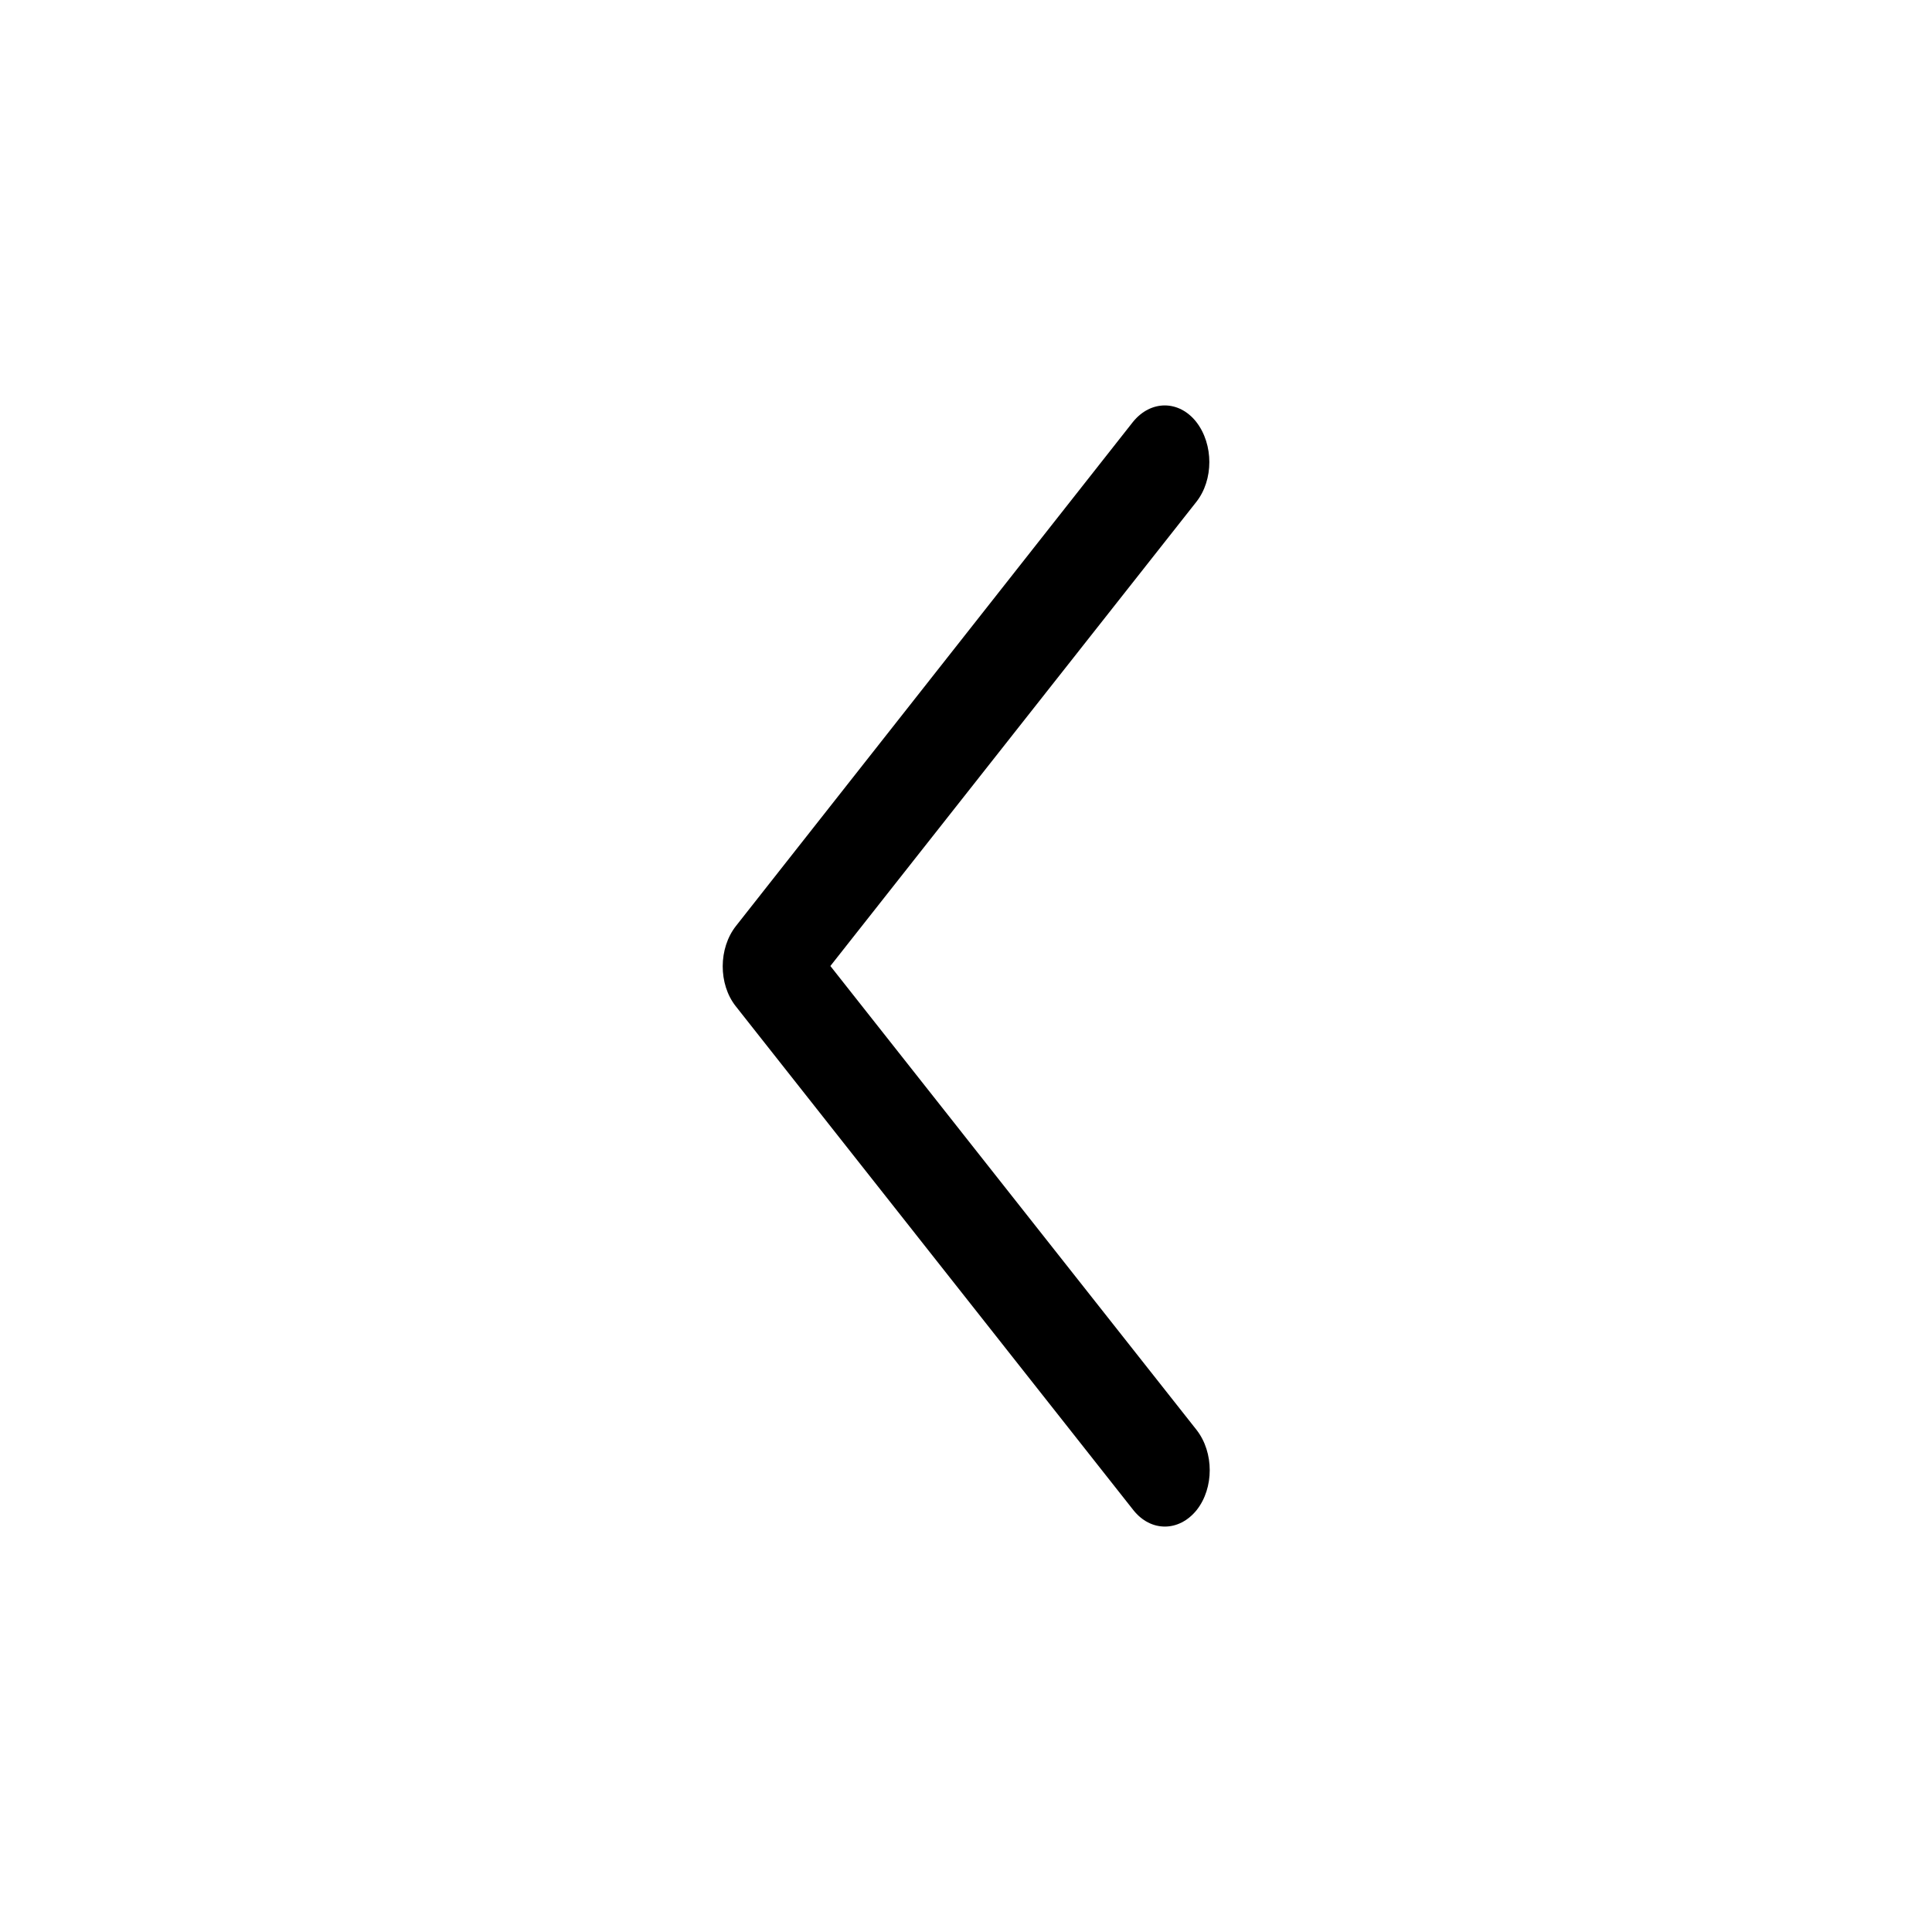
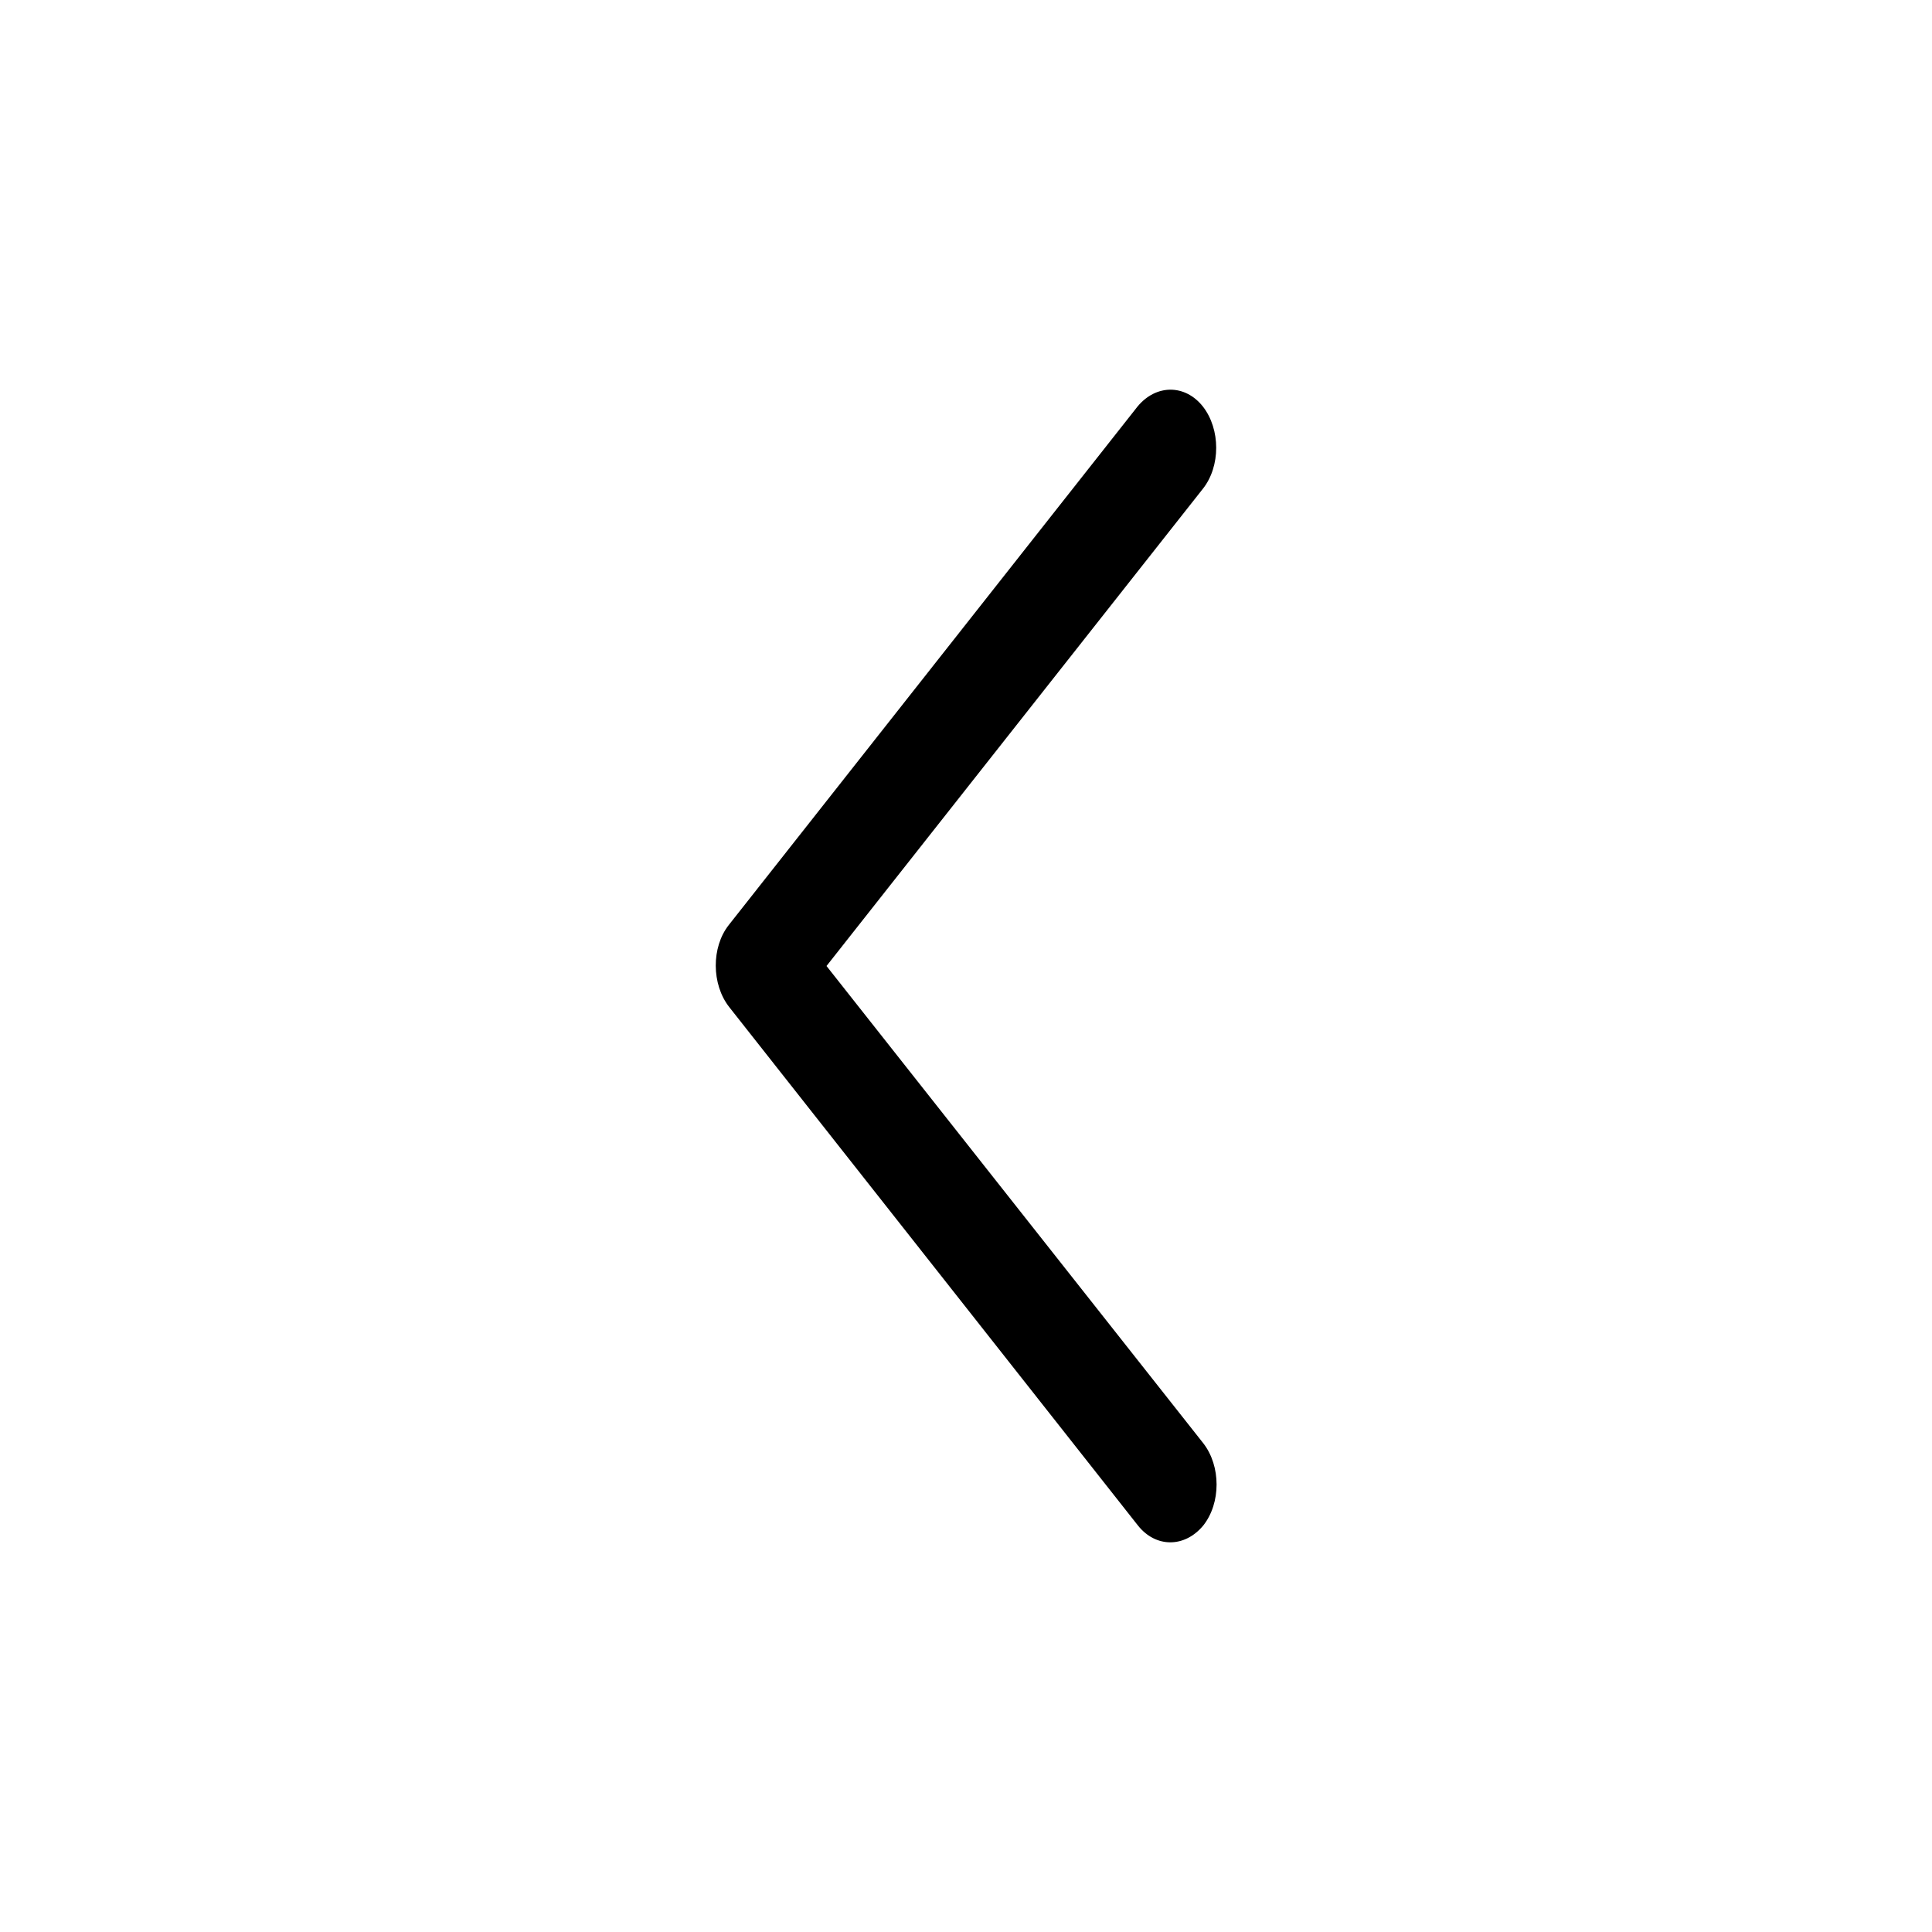
- <svg xmlns="http://www.w3.org/2000/svg" version="1.1" id="Capa_1" x="0px" y="0px" viewBox="-912.7 774.5 500 500" style="enable-background:new -912.7 774.5 500 500;" xml:space="preserve">
+ <svg xmlns="http://www.w3.org/2000/svg" version="1.1" id="Capa_1" x="0px" y="0px" viewBox="-517 775 500 500" style="enable-background:new -517 775 500 500;" xml:space="preserve">
  <g>
-     <path id="Chevron_Right" d="M-722.3,1034.9l102.9,130.4c4.5,5.7,11.8,5.7,16.4,0c4.5-5.7,4.5-14.9,0-20.7l-94.8-120.1l94.7-120.1   c4.5-5.7,4.5-14.9,0-20.7c-4.5-5.7-11.8-5.7-16.4,0l-102.7,130.4C-726.8,1019.9-726.8,1029.2-722.3,1034.9z" />
+     <path id="Chevron_Right" d="M-328.3,1035.6l105.8,134.2c4.6,5.8,12.1,5.8,16.9,0c4.6-5.8,4.6-15.4,0-21.3l-97.5-123.5l97.4-123.5   c4.6-5.8,4.6-15.4,0-21.3c-4.6-5.8-12.1-5.8-16.9,0l-105.8,134.2C-332.9,1020.1-332.9,1029.7-328.3,1035.6z" />
  </g>
</svg>
